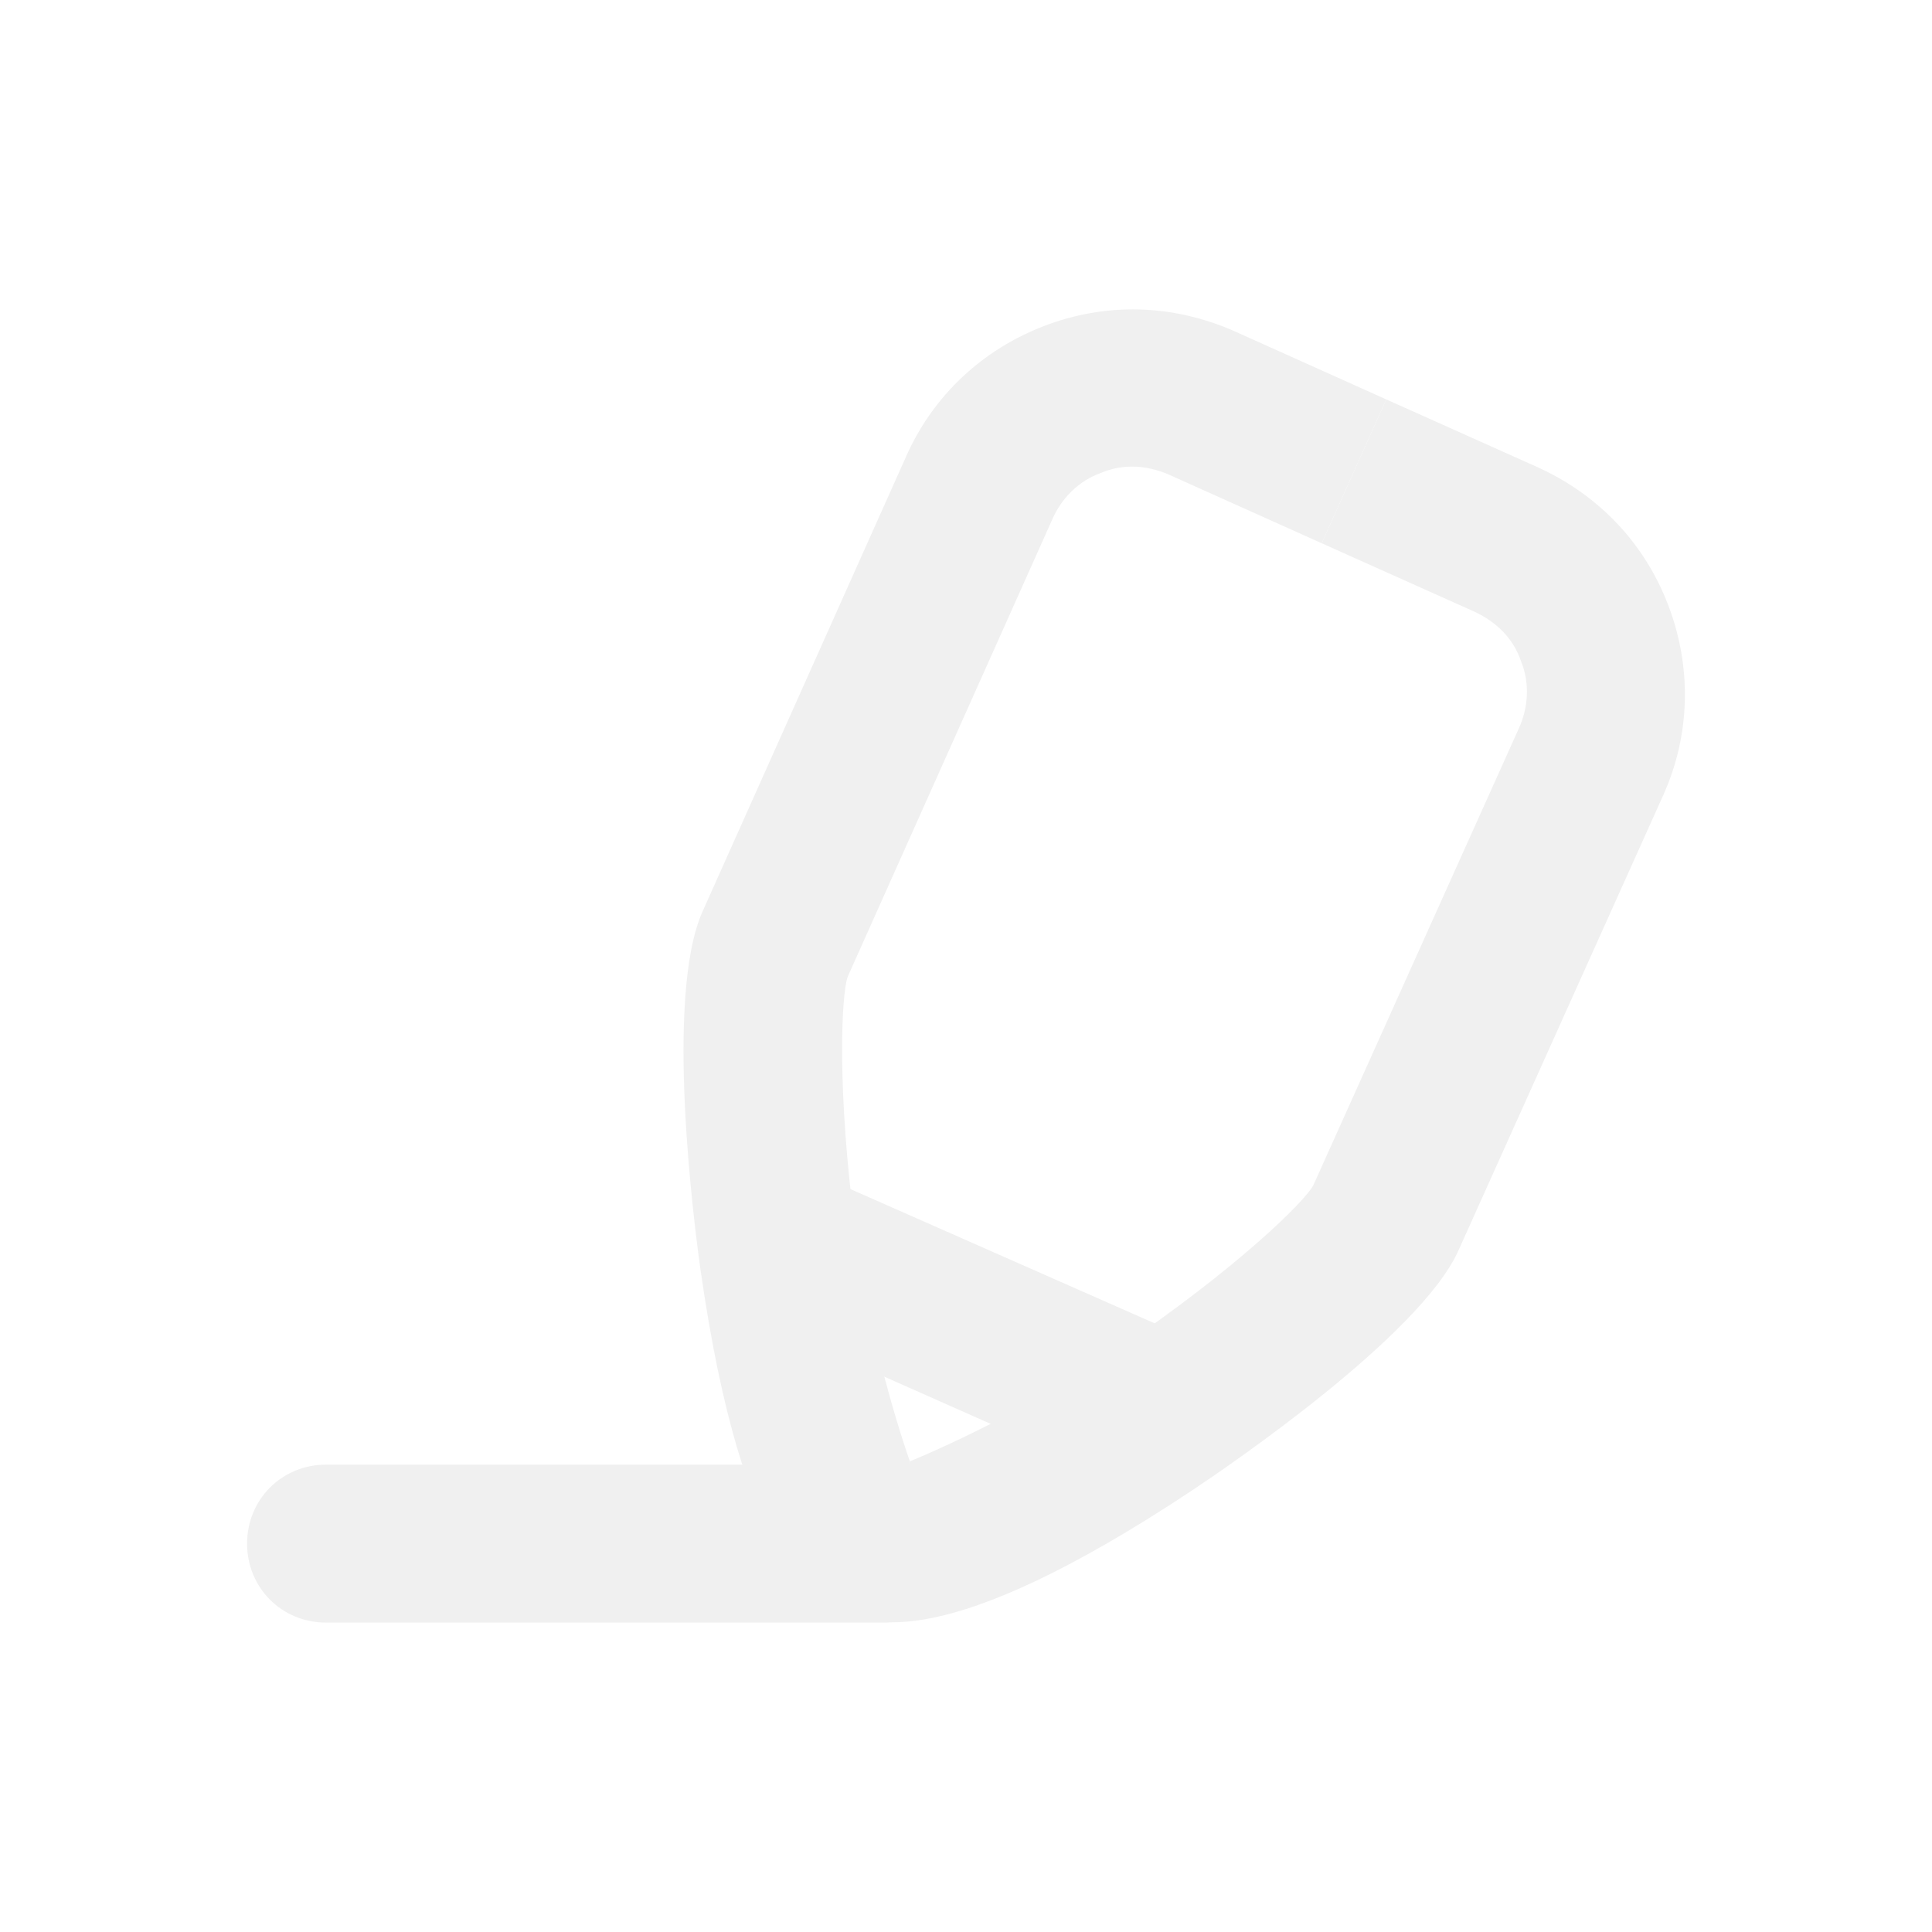
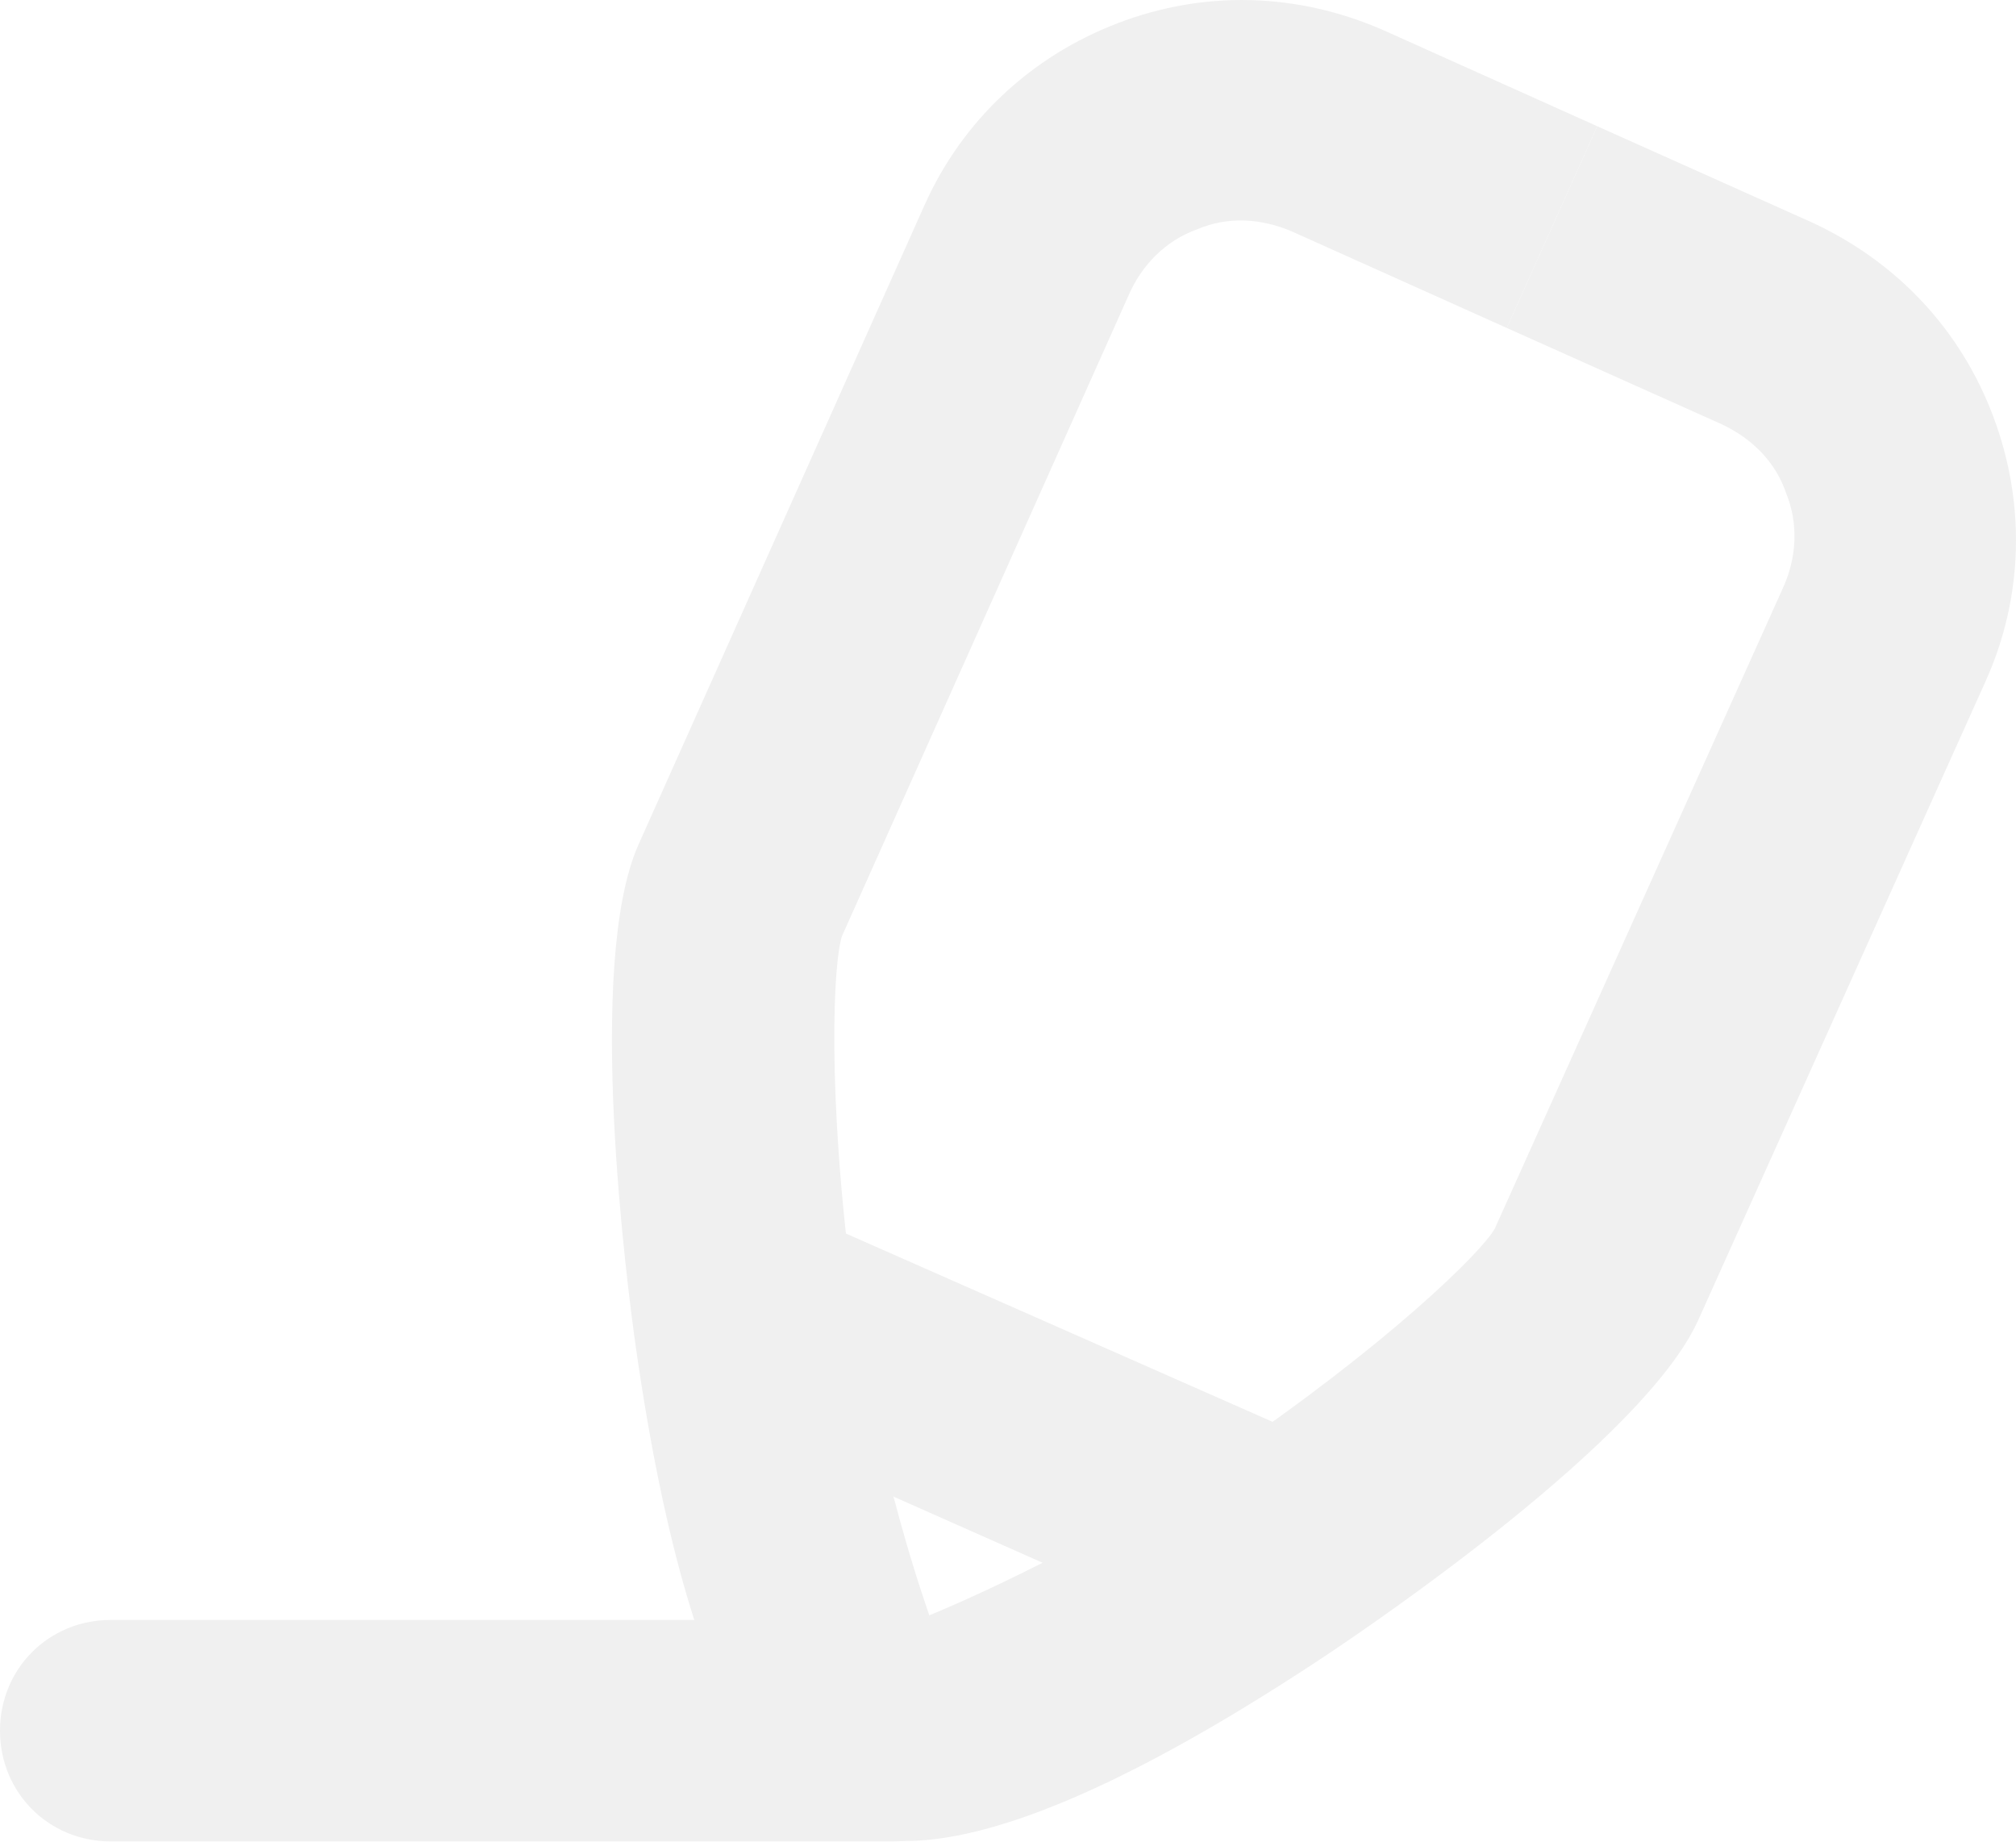
- <svg xmlns="http://www.w3.org/2000/svg" version="1.1" id="Layer_1" x="0px" y="0px" width="80px" height="80px" viewBox="0 0 80 80" enable-background="new 0 0 80 80" xml:space="preserve">
+ <svg xmlns="http://www.w3.org/2000/svg" version="1.1" id="Layer_1" x="0px" y="0px" width="59.538px" height="54.377px" viewBox="10.231 0 59.538 54.377" enable-background="new 10.231 0 59.538 54.377" xml:space="preserve">
  <g>
-     <path fill="#F0F0F0" d="M36.59,67.188H13.501c-1.831,0-3.27-1.439-3.27-3.27s1.439-3.27,3.27-3.27H36.59   c1.831,0,3.27,1.439,3.27,3.27C39.86,65.749,38.356,67.188,36.59,67.188z" />
-     <path fill="#F0F0F0" d="M47.905,61.694c-0.458,0-0.916-0.065-1.308-0.262l-15.374-6.82c-1.635-0.719-2.42-2.682-1.635-4.317   c0.719-1.635,2.682-2.42,4.317-1.635l15.308,6.755c1.635,0.719,2.42,2.682,1.635,4.317C50.325,60.975,49.148,61.694,47.905,61.694z   " />
+     <path fill="#F0F0F0" d="M36.59,54.377H13.501c-1.831,0-3.27-1.439-3.27-3.27s1.439-3.27,3.27-3.27H36.59   c1.831,0,3.27,1.439,3.27,3.27C39.86,52.938,38.356,54.377,36.59,54.377z" />
+     <path fill="#F0F0F0" d="M47.905,48.883c-0.458,0-0.916-0.065-1.308-0.262l-15.374-6.82c-1.635-0.719-2.42-2.682-1.635-4.317   c0.719-1.635,2.682-2.42,4.317-1.635l15.308,6.755c1.635,0.719,2.42,2.682,1.635,4.317C50.325,48.164,49.148,48.883,47.905,48.883z   " />
    <g>
-       <path fill="#F0F0F0" d="M34.885,66.733c-1.111-0.524-4.119-1.835-5.875-14.133c-0.26-1.832-1.495-11.317,0.077-14.847    l8.453-18.896c1.114-2.485,3.143-4.38,5.695-5.359s5.299-0.911,7.849,0.203l6.318,2.838l-2.672,5.956l-6.333-2.844    c-0.915-0.393-1.896-0.459-2.812-0.068c-0.916,0.326-1.636,1.045-2.029,1.961L35.103,40.44c-0.262,0.719-0.462,4.644,0.319,10.531    c0.65,5.102,2.255,9.54,2.255,9.54S35.278,66.93,34.885,66.733z" />
-       <path fill="#F0F0F0" d="M37.677,60.51c0,0,4.382-1.752,8.625-4.659c4.916-3.332,7.714-6.09,8.077-6.765l8.492-18.878    c0.422-0.902,0.48-1.918,0.115-2.819c-0.317-0.945-1.018-1.633-1.921-2.056l-6.335-2.838l2.672-5.956l6.321,2.832    c2.528,1.164,4.405,3.171,5.37,5.727s0.899,5.333-0.216,7.817l-8.492,18.878c-1.591,3.522-9.497,8.907-11.038,9.931    c-10.353,6.866-13.332,5.491-14.462,5.009C34.478,66.571,37.677,60.51,37.677,60.51z" />
+       <path fill="#F0F0F0" d="M34.885,53.922c-1.111-0.524-4.119-1.835-5.875-14.133c-0.26-1.832-1.495-11.317,0.077-14.847L37.54,6.046    c1.114-2.485,3.143-4.38,5.695-5.359s5.299-0.911,7.849,0.203l6.318,2.838L54.73,9.684L48.397,6.84    c-0.915-0.393-1.896-0.459-2.812-0.068c-0.916,0.326-1.636,1.045-2.029,1.961l-8.453,18.896    c-0.262,0.719-0.462,4.644,0.319,10.531c0.65,5.102,2.255,9.54,2.255,9.54S35.278,54.119,34.885,53.922z" />
+       <path fill="#F0F0F0" d="M37.677,47.699c0,0,4.382-1.752,8.625-4.659c4.916-3.332,7.714-6.09,8.077-6.765l8.492-18.878    c0.422-0.902,0.48-1.918,0.115-2.819c-0.317-0.945-1.018-1.633-1.921-2.056L54.73,9.684l2.672-5.956l6.321,2.832    c2.528,1.164,4.405,3.171,5.37,5.727s0.899,5.333-0.216,7.817l-8.492,18.878c-1.591,3.522-9.497,8.907-11.038,9.931    c-10.353,6.866-13.332,5.491-14.462,5.009C34.478,53.76,37.677,47.699,37.677,47.699z" />
    </g>
  </g>
</svg>
